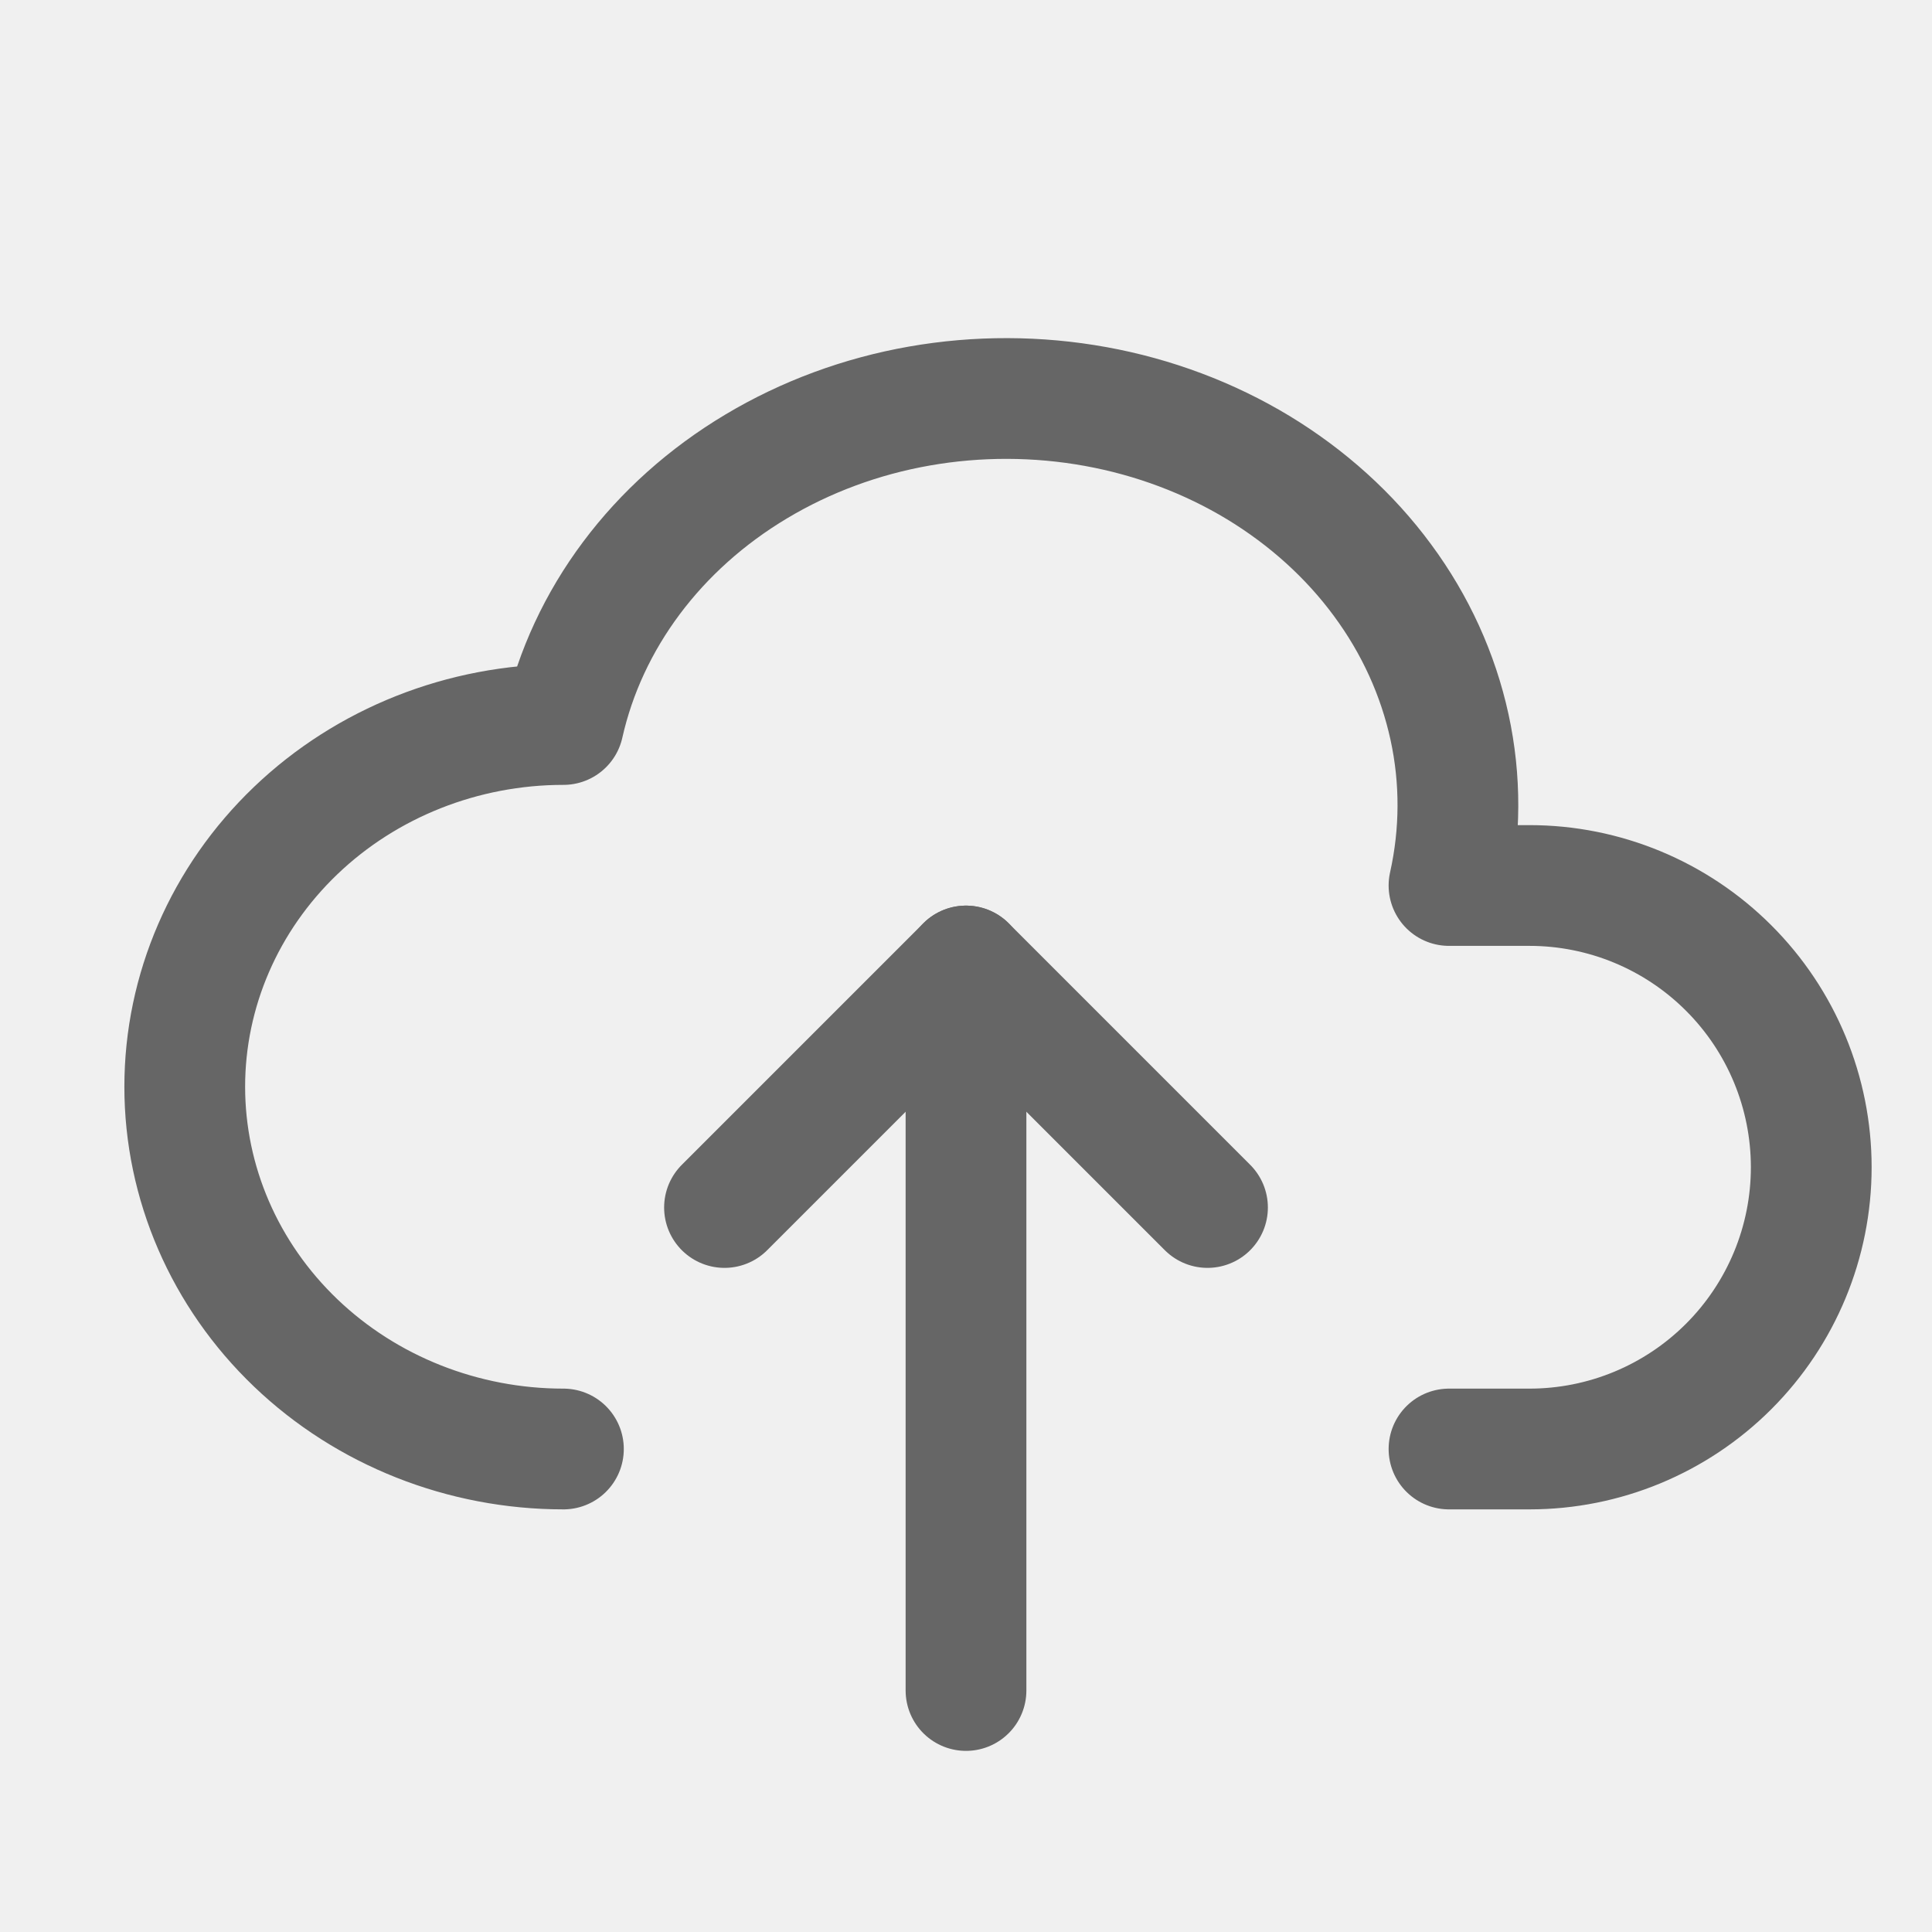
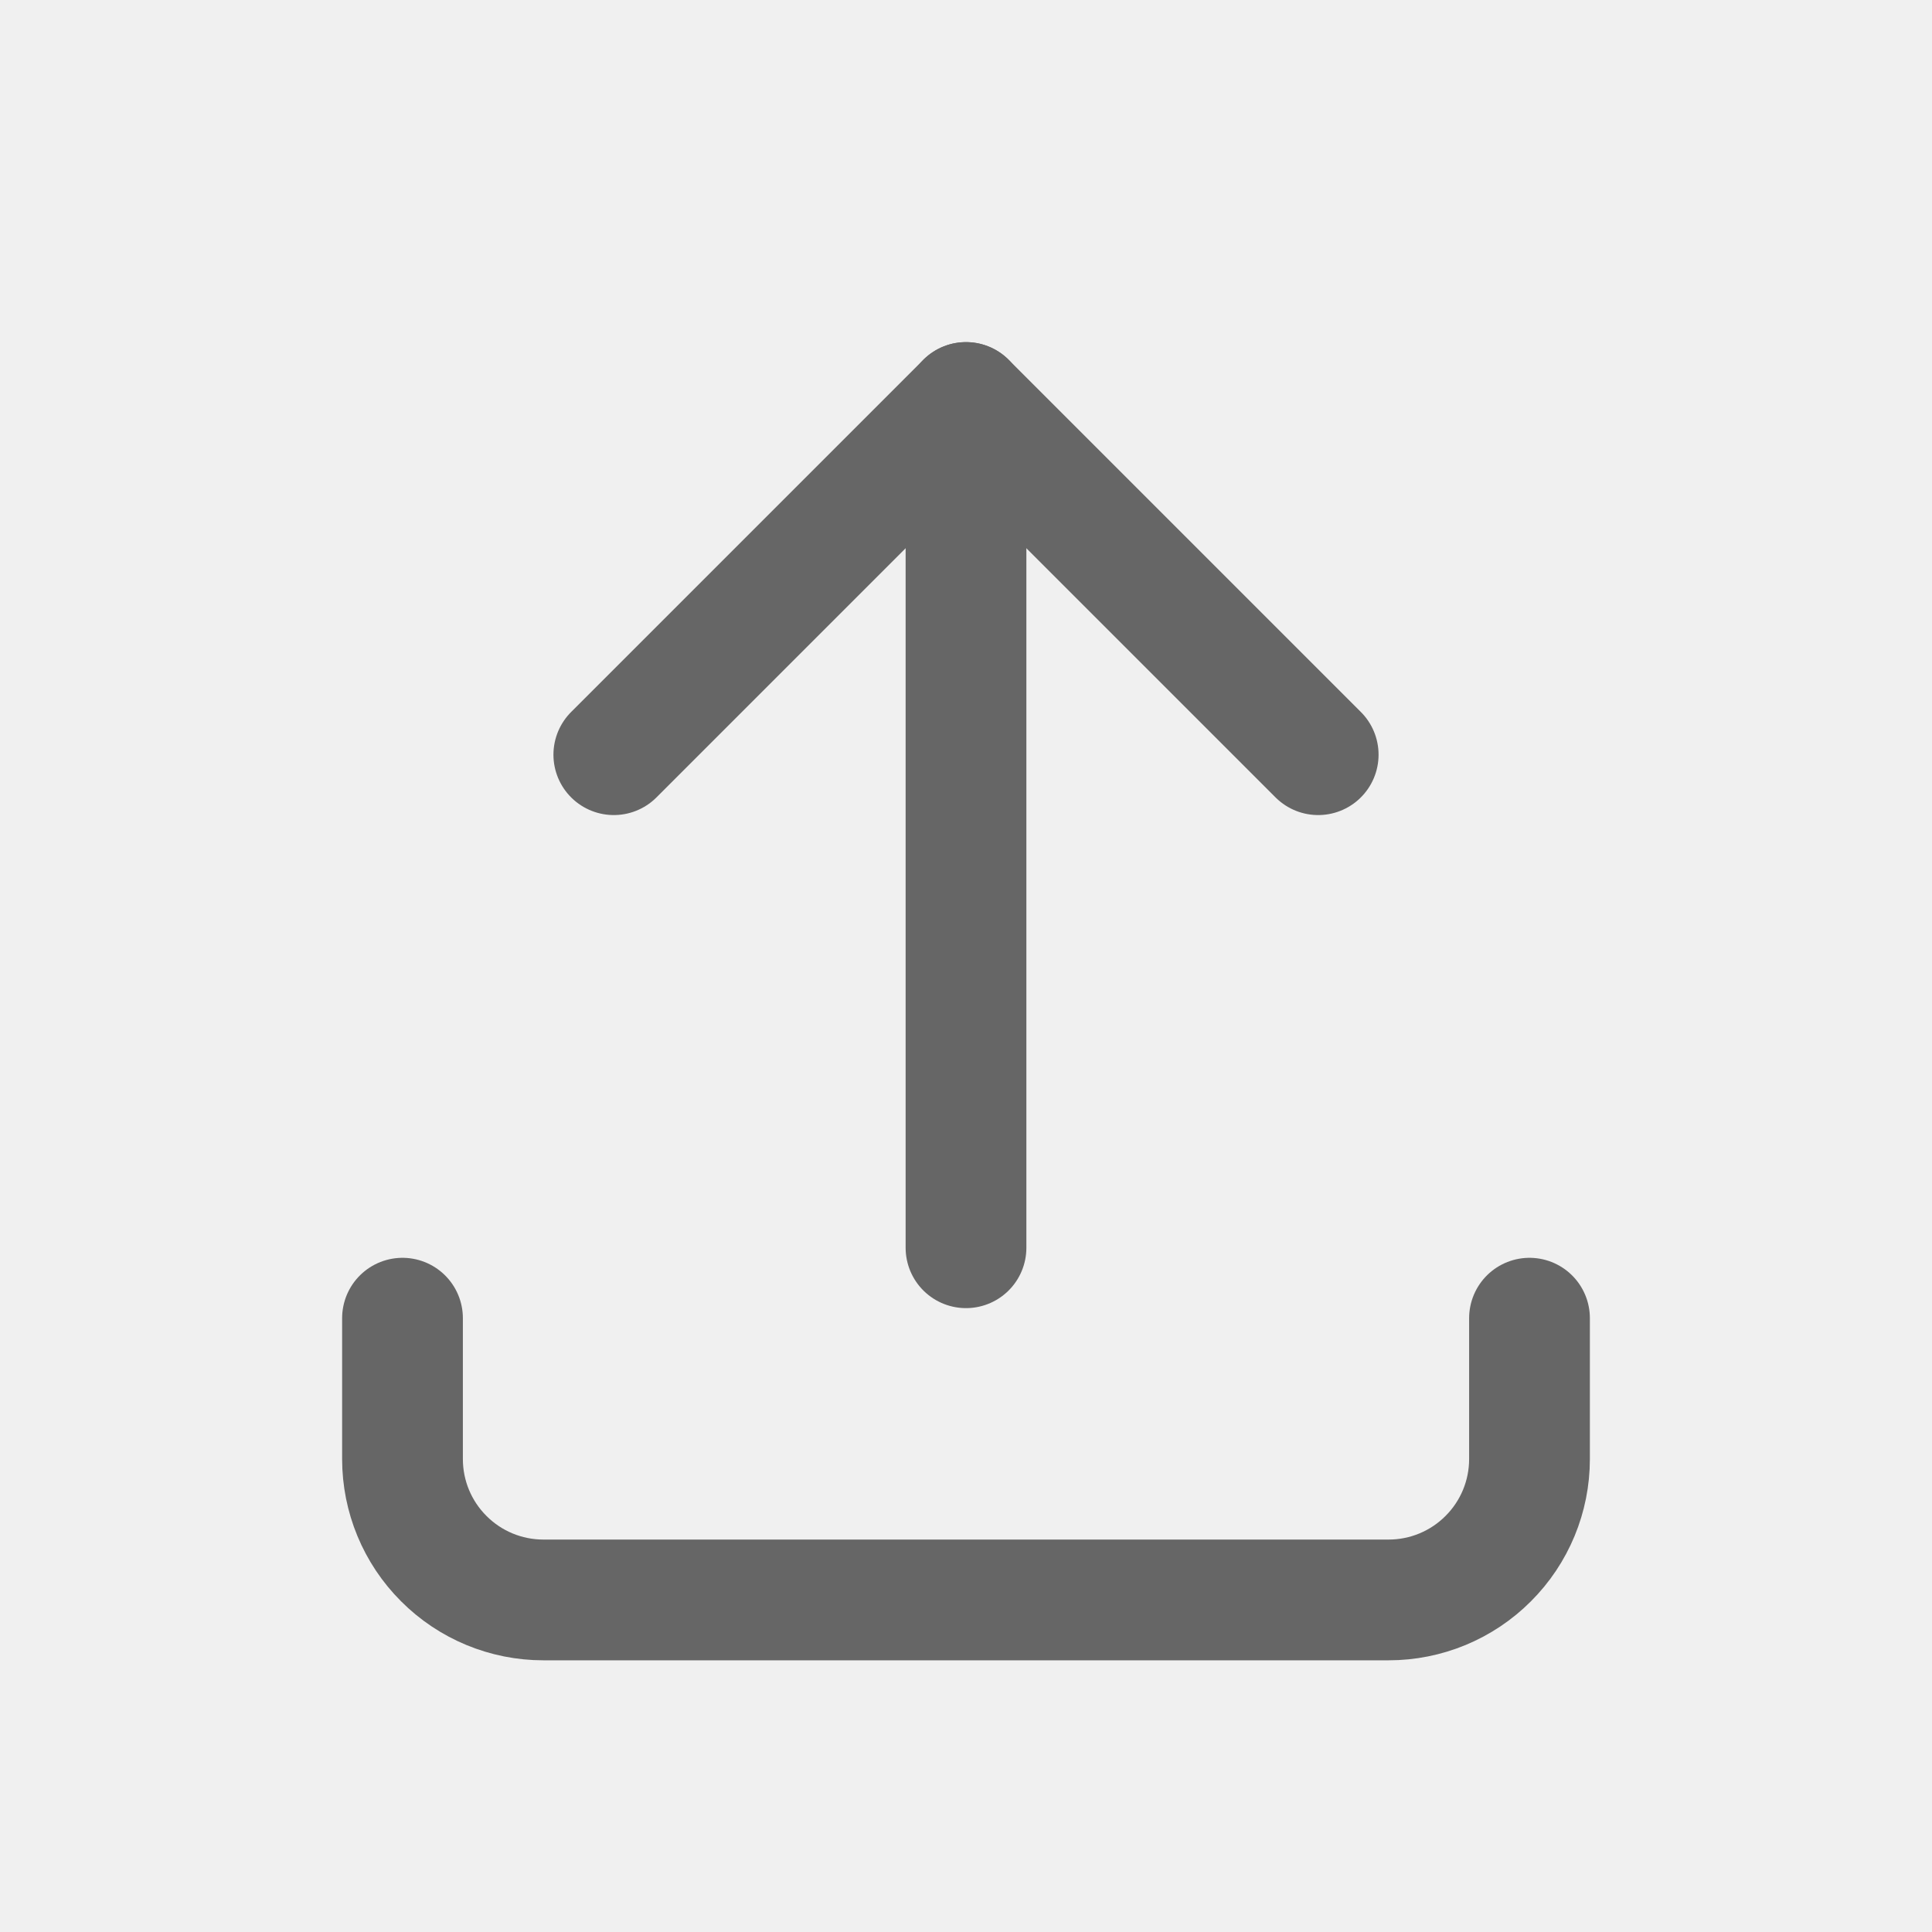
<svg xmlns="http://www.w3.org/2000/svg" width="24" height="24" viewBox="0 0 24 24" fill="none">
-   <path d="M6.999 18C5.752 18 4.555 17.526 3.673 16.682C2.791 15.838 2.295 14.693 2.295 13.5C2.295 12.306 2.791 11.162 3.673 10.318C4.555 9.474 5.752 9 6.999 9C7.294 7.687 8.156 6.533 9.396 5.793C10.01 5.426 10.698 5.171 11.421 5.044C12.144 4.917 12.888 4.919 13.611 5.05C14.333 5.181 15.019 5.439 15.631 5.809C16.242 6.18 16.767 6.654 17.174 7.207C17.582 7.759 17.864 8.379 18.006 9.03C18.148 9.68 18.145 10.35 18 11H19C19.928 11 20.818 11.369 21.474 12.025C22.131 12.681 22.5 13.572 22.5 14.5C22.5 15.428 22.131 16.318 21.474 16.975C20.818 17.631 19.928 18 19 18H18" stroke="#666666" stroke-width="1.5" stroke-linecap="round" stroke-linejoin="round" />
-   <path d="M9 15L12 12L15 15" stroke="#666666" stroke-width="1.5" stroke-linecap="round" stroke-linejoin="round" />
-   <path d="M12 12V21" stroke="#666666" stroke-width="1.5" stroke-linecap="round" stroke-linejoin="round" />
+   <g clip-path="url(#clip0_217_2187)">
+     <path d="M5 16.375V18.125C5 18.589 5.184 19.034 5.513 19.362C5.841 19.691 6.286 19.875 6.75 19.875H17.25C17.714 19.875 18.159 19.691 18.487 19.362C18.816 19.034 19 18.589 19 18.125V16.375" stroke="#666666" stroke-width="1.5" stroke-linecap="round" stroke-linejoin="round" />
+     <path d="M16.375 9.375L12 5L7.625 9.375" stroke="#666666" stroke-width="1.5" stroke-linecap="round" stroke-linejoin="round" />
+     <path d="M12 15.5L12 5" stroke="#666666" stroke-width="1.5" stroke-linecap="round" stroke-linejoin="round" />
+   </g>
+   <defs>
+     <clipPath id="clip0_217_2187">
+       <rect width="24" height="24" fill="white" />
+     </clipPath>
+   </defs>
</svg>
